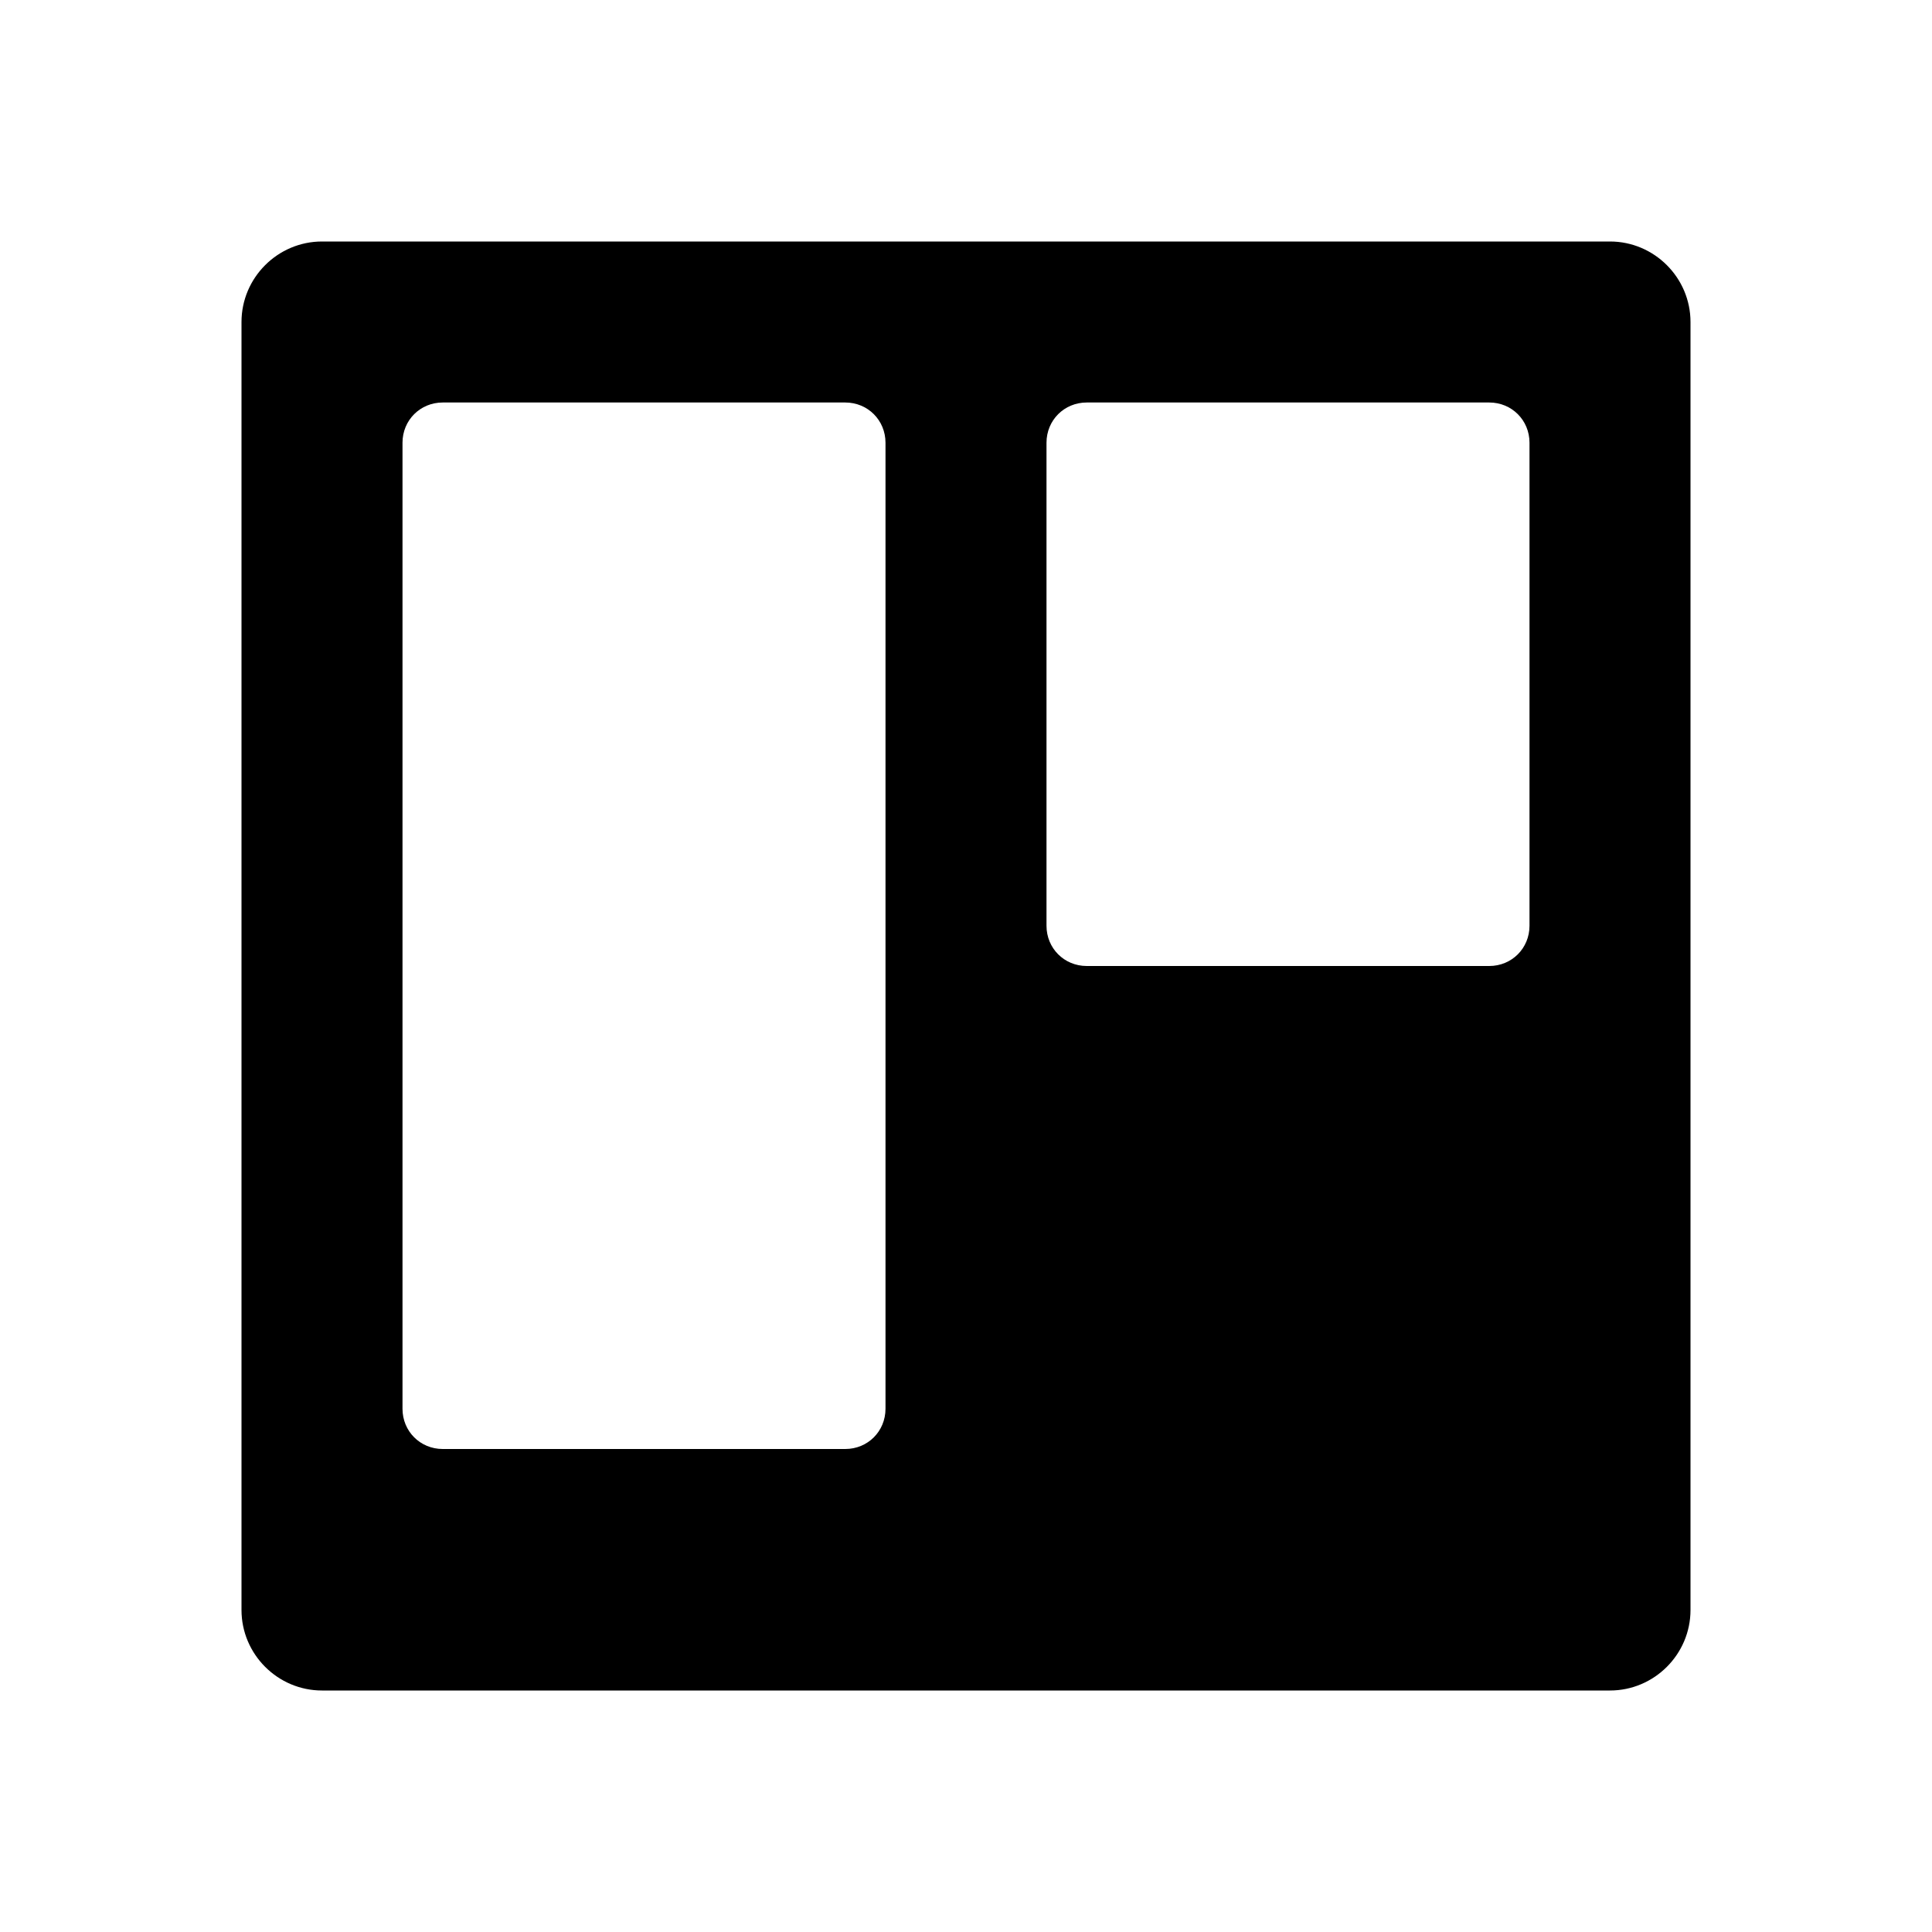
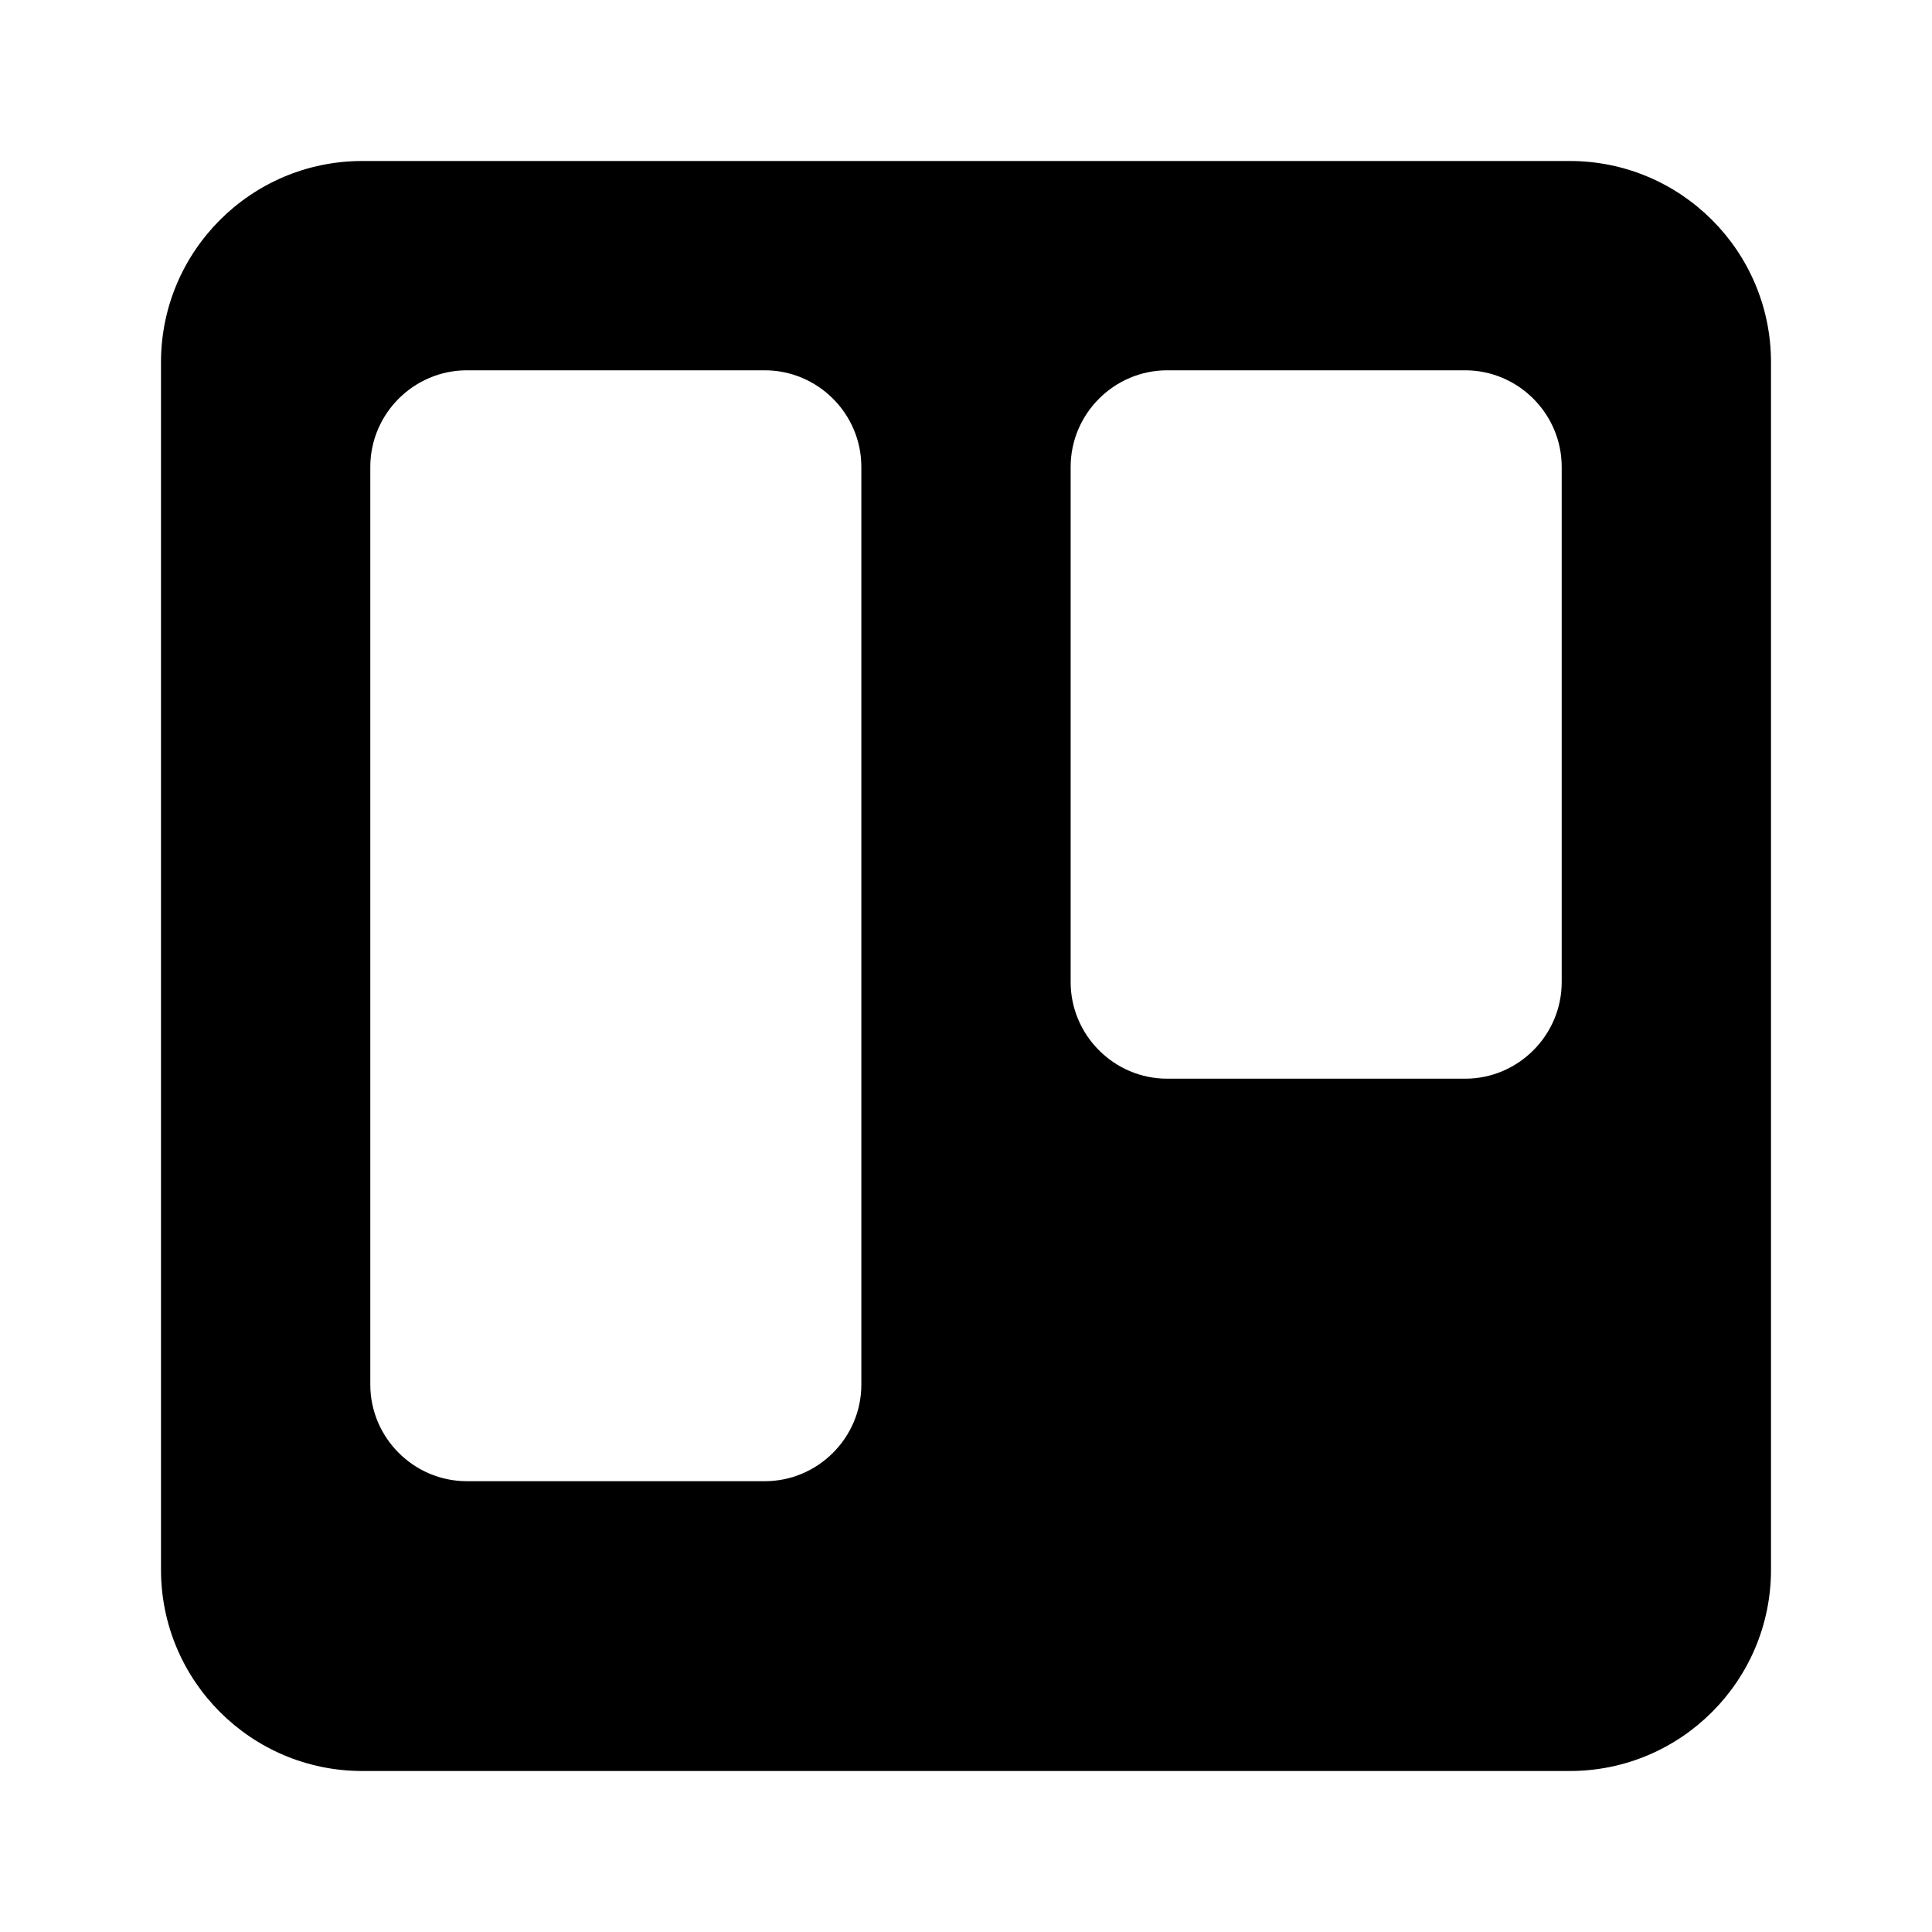
<svg xmlns="http://www.w3.org/2000/svg" version="1.1" width="24" height="24" viewBox="0 0 24 24">
-   <path d="M4,3H20C20.55,3 21,3.45 21,4V20C21,20.55 20.55,21 20,21H4C3.45,21 3,20.55 3,20V4C3,3.45 3.45,3 4,3M5.5,5C5.22,5 5,5.22 5,5.5V17.5C5,17.78 5.22,18 5.5,18H10.5C10.78,18 11,17.78 11,17.5V5.5C11,5.22 10.78,5 10.5,5H5.5M13.5,5C13.22,5 13,5.22 13,5.5V11.5C13,11.78 13.22,12 13.5,12H18.5C18.78,12 19,11.78 19,11.5V5.5C19,5.22 18.78,5 18.5,5H13.5Z" />
+   <path d="M19.5,2H4.5C3.12,2 2,3.12 2,4.5V19.5C2,20.88 3.12,22 4.5,22H19.5C20.88,22 22,20.88 22,19.5V4.5C22,3.12 20.88,2 19.5,2M10.7,17.2C10.7,17.86 10.16,18.4 9.5,18.4H5.8C5.14,18.4 4.6,17.86 4.6,17.2V5.8C4.6,5.14 5.14,4.6 5.8,4.6H9.5C10.16,4.6 10.7,5.14 10.7,5.8V17.2M19.4,12.2C19.4,12.86 18.86,13.4 18.2,13.4H14.5C13.84,13.4 13.3,12.86 13.3,12.2V5.8C13.3,5.14 13.84,4.6 14.5,4.6H18.2C18.86,4.6 19.4,5.14 19.4,5.8V12.2Z" />
</svg>
